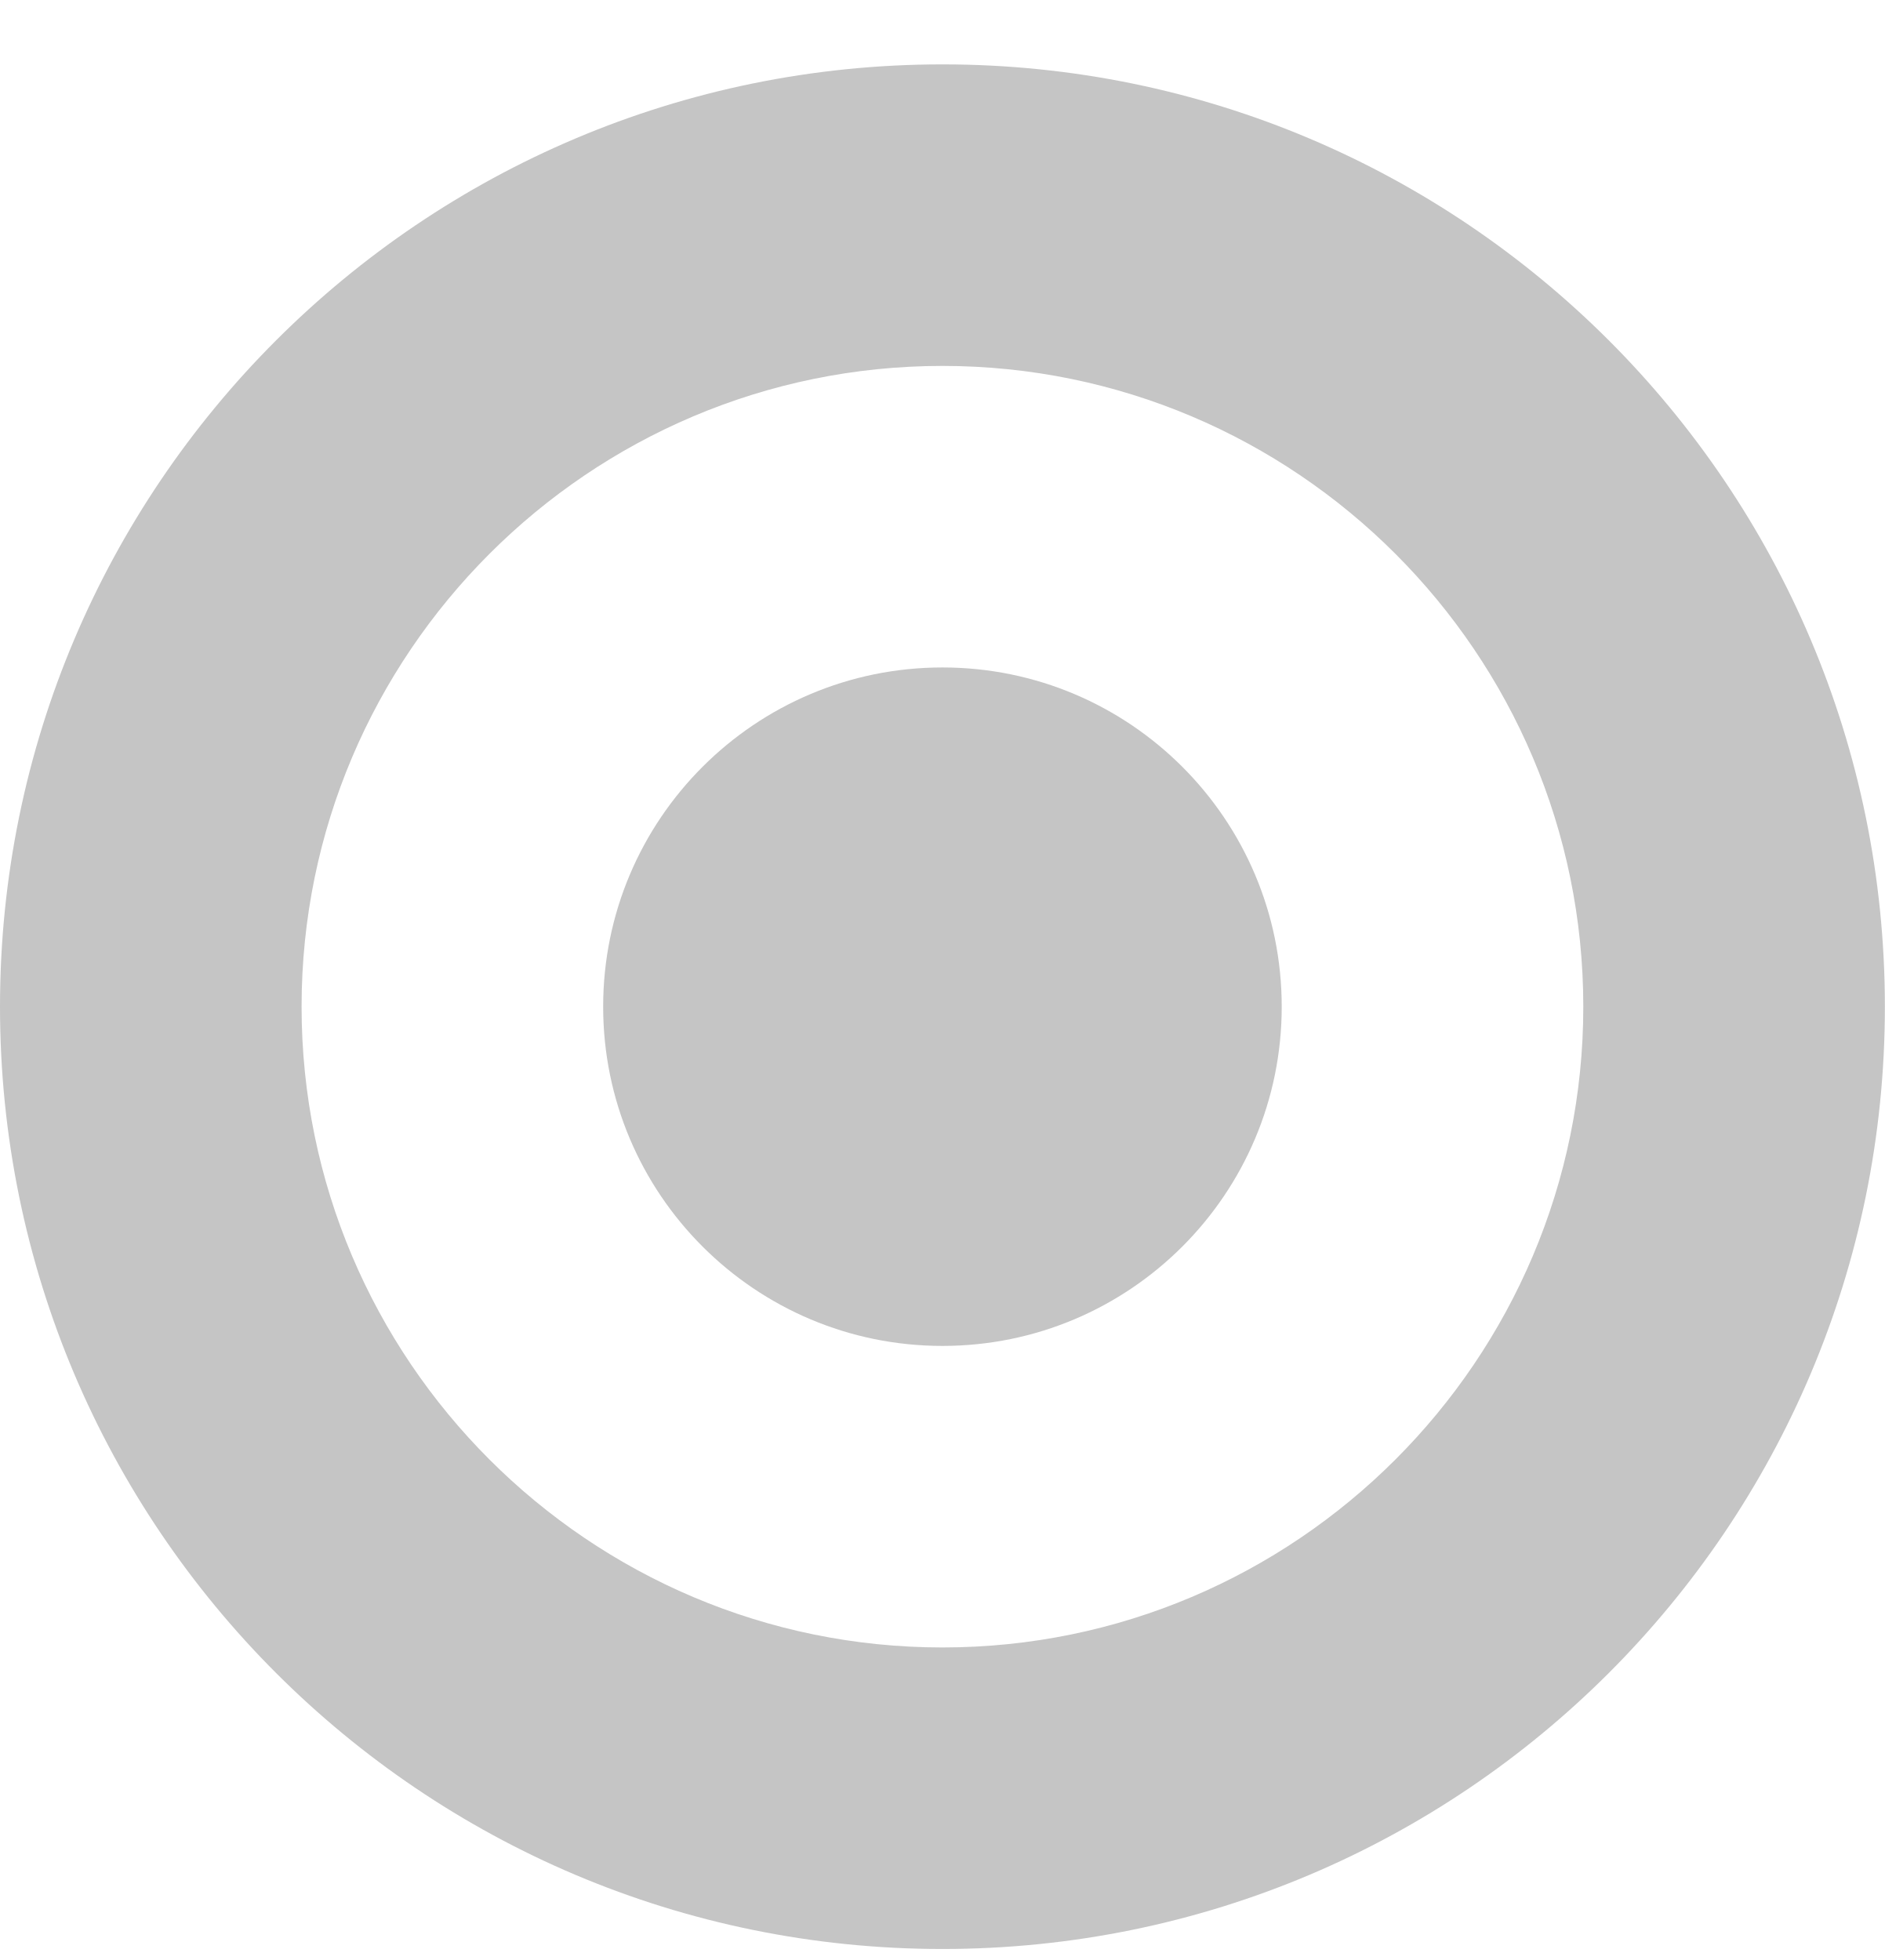
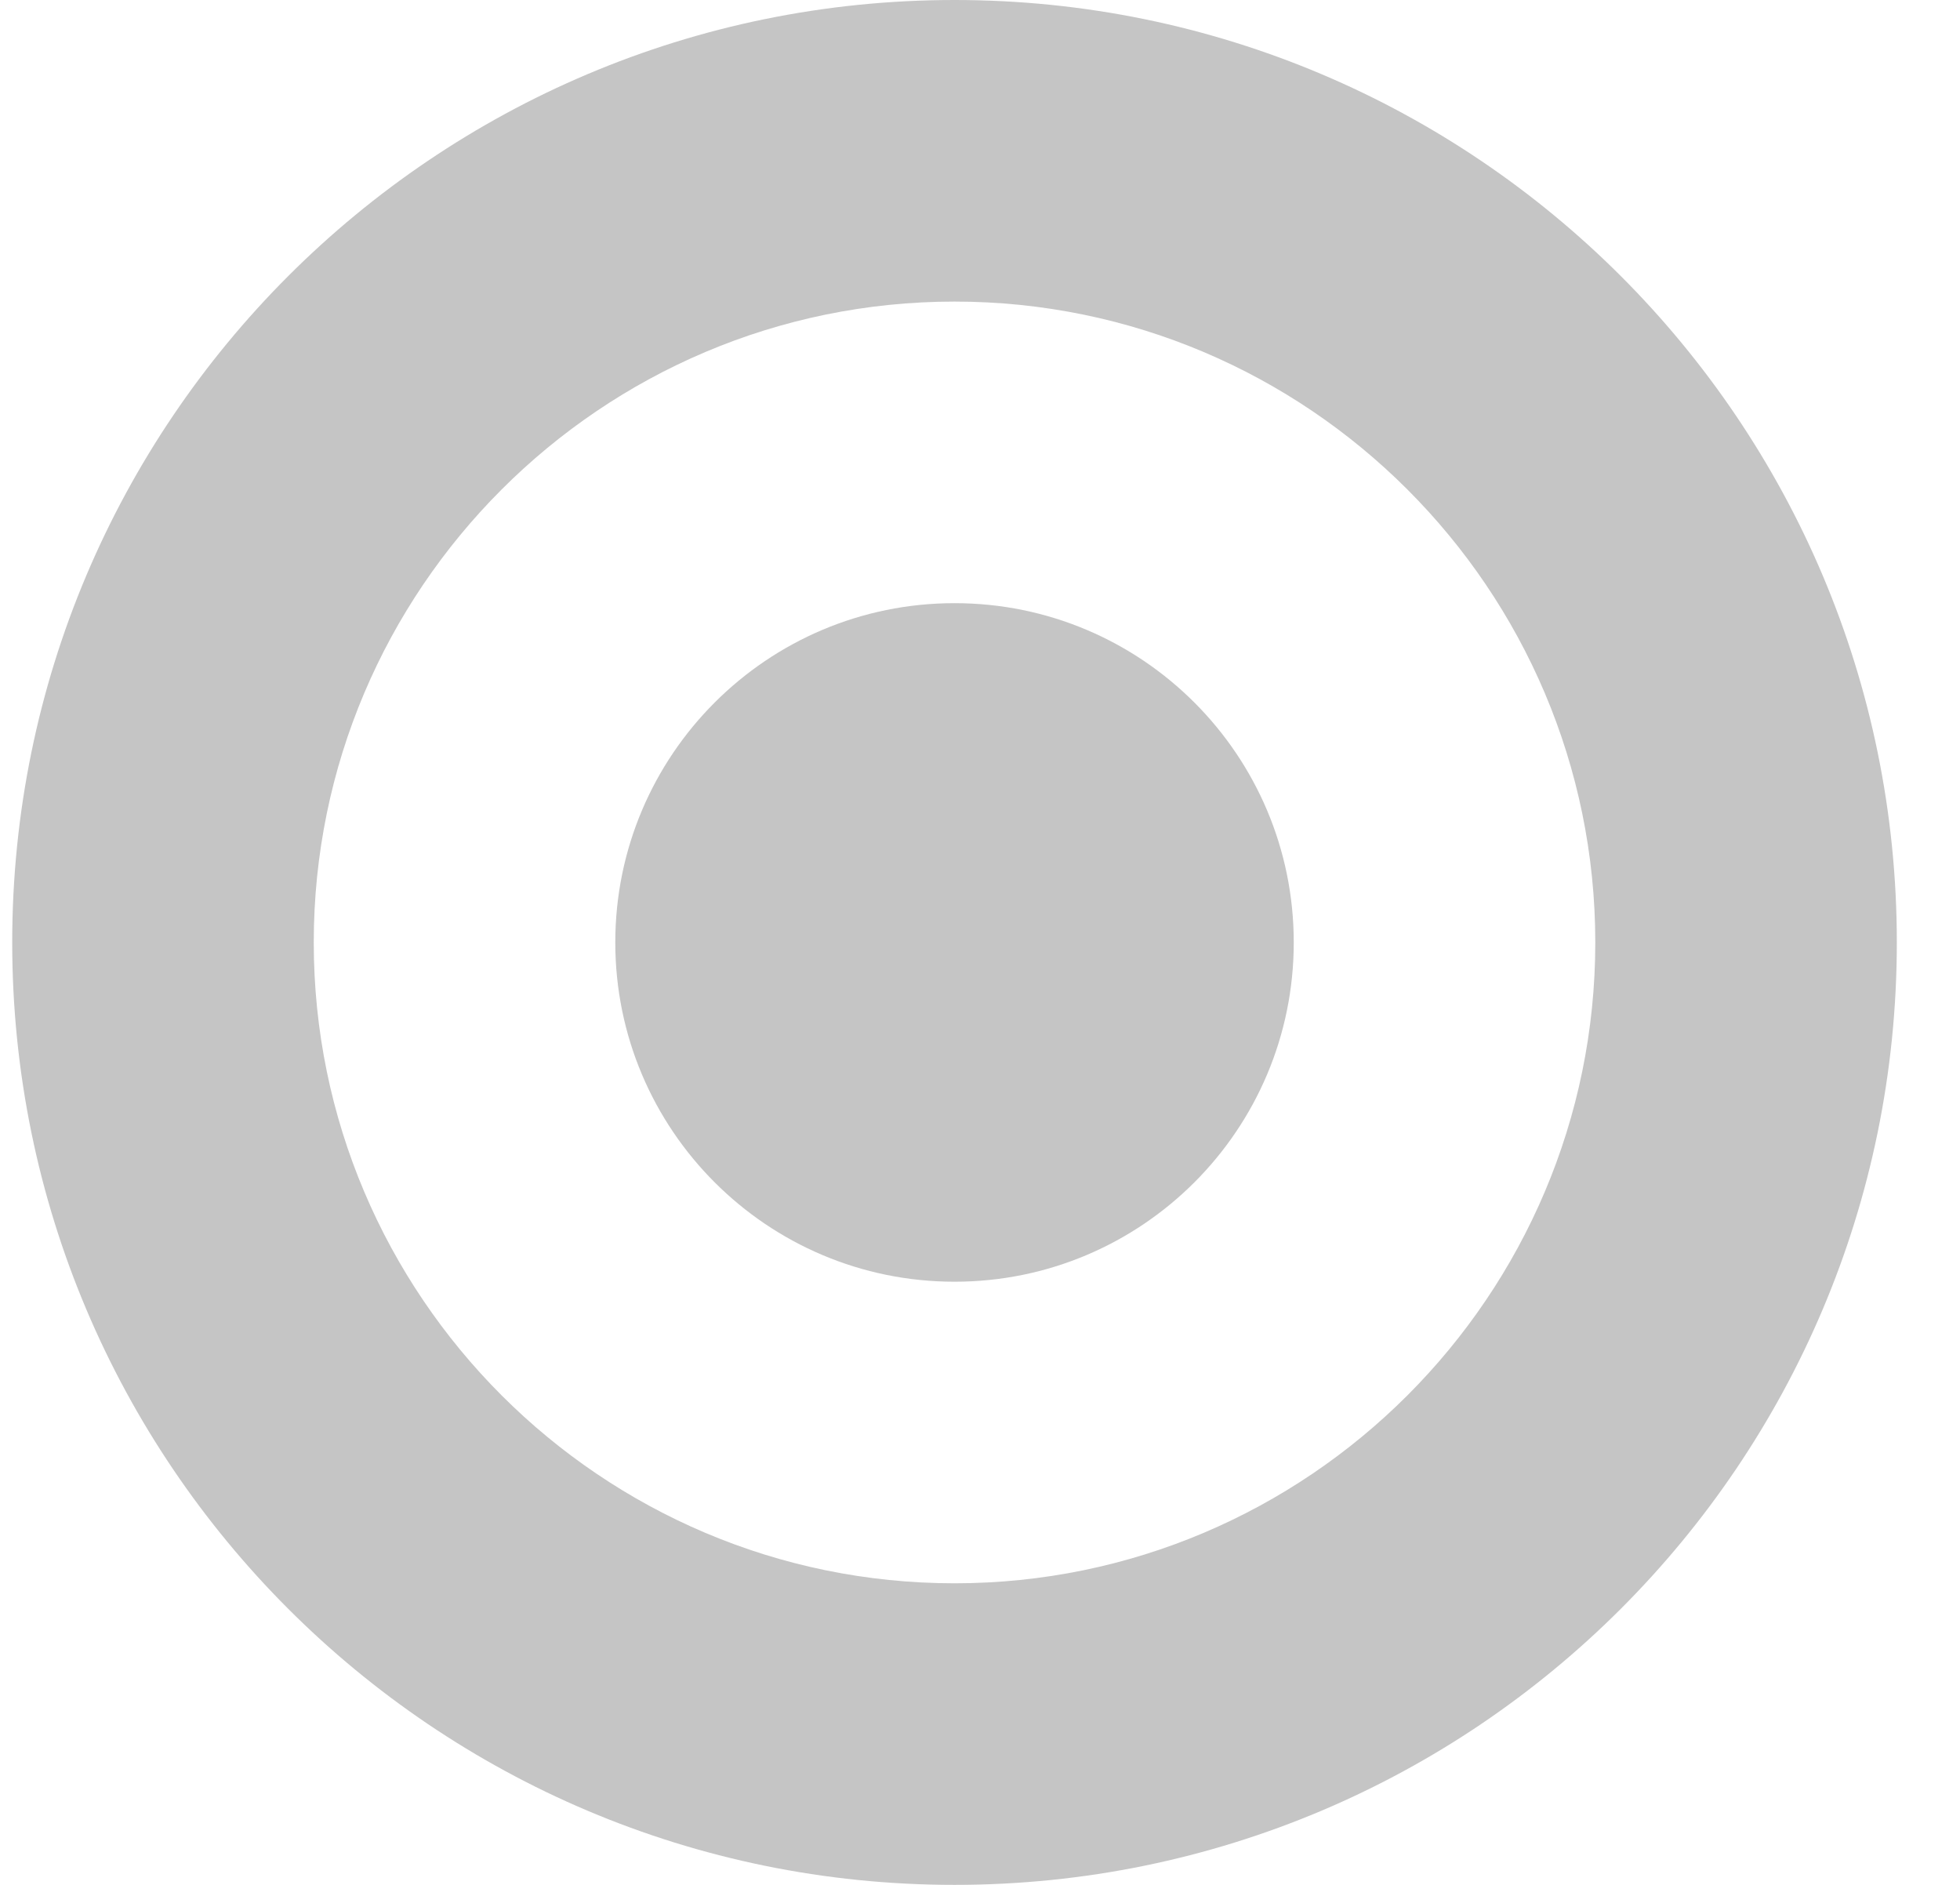
- <svg xmlns="http://www.w3.org/2000/svg" width="25" height="26" viewBox="0 0 25 26" fill="none">
-   <path fill-rule="evenodd" clip-rule="evenodd" d="M0 13.354C0 6.451 5.597 0.854 12.5 0.854C19.403 0.854 25 6.451 25 13.354C25 20.257 19.403 25.854 12.5 25.854C5.597 25.854 0 20.257 0 13.354ZM21 13.354C21 8.667 17.187 4.854 12.5 4.854C7.813 4.854 4 8.667 4 13.354C4 18.041 7.813 21.854 12.5 21.854C17.187 21.854 21 18.041 21 13.354Z" fill="#C5C5C5" />
-   <path d="M12.5 17.854C14.985 17.854 17 15.839 17 13.354C17 10.869 14.985 8.854 12.5 8.854C10.015 8.854 8 10.869 8 13.354C8 15.839 10.015 17.854 12.5 17.854Z" fill="#C5C5C5" />
+ <svg xmlns="http://www.w3.org/2000/svg" width="26" height="25" viewBox="0 0 26 25" fill="none">
+   <path fill-rule="evenodd" clip-rule="evenodd" d="M0.162 12.5C0.162 5.597 5.759 0 12.662 0C19.565 0 25.162 5.597 25.162 12.5C25.162 19.403 19.565 25 12.662 25C5.759 25 0.162 19.403 0.162 12.5ZM21.162 12.5C21.162 7.813 17.349 4 12.662 4C7.975 4 4.162 7.813 4.162 12.5C4.162 17.187 7.975 21 12.662 21C17.349 21 21.162 17.187 21.162 12.5Z" fill="#C5C5C5" />
+   <path d="M12.662 17C15.148 17 17.162 14.985 17.162 12.5C17.162 10.015 15.148 8 12.662 8C10.177 8 8.162 10.015 8.162 12.5C8.162 14.985 10.177 17 12.662 17Z" fill="#C5C5C5" />
</svg>
